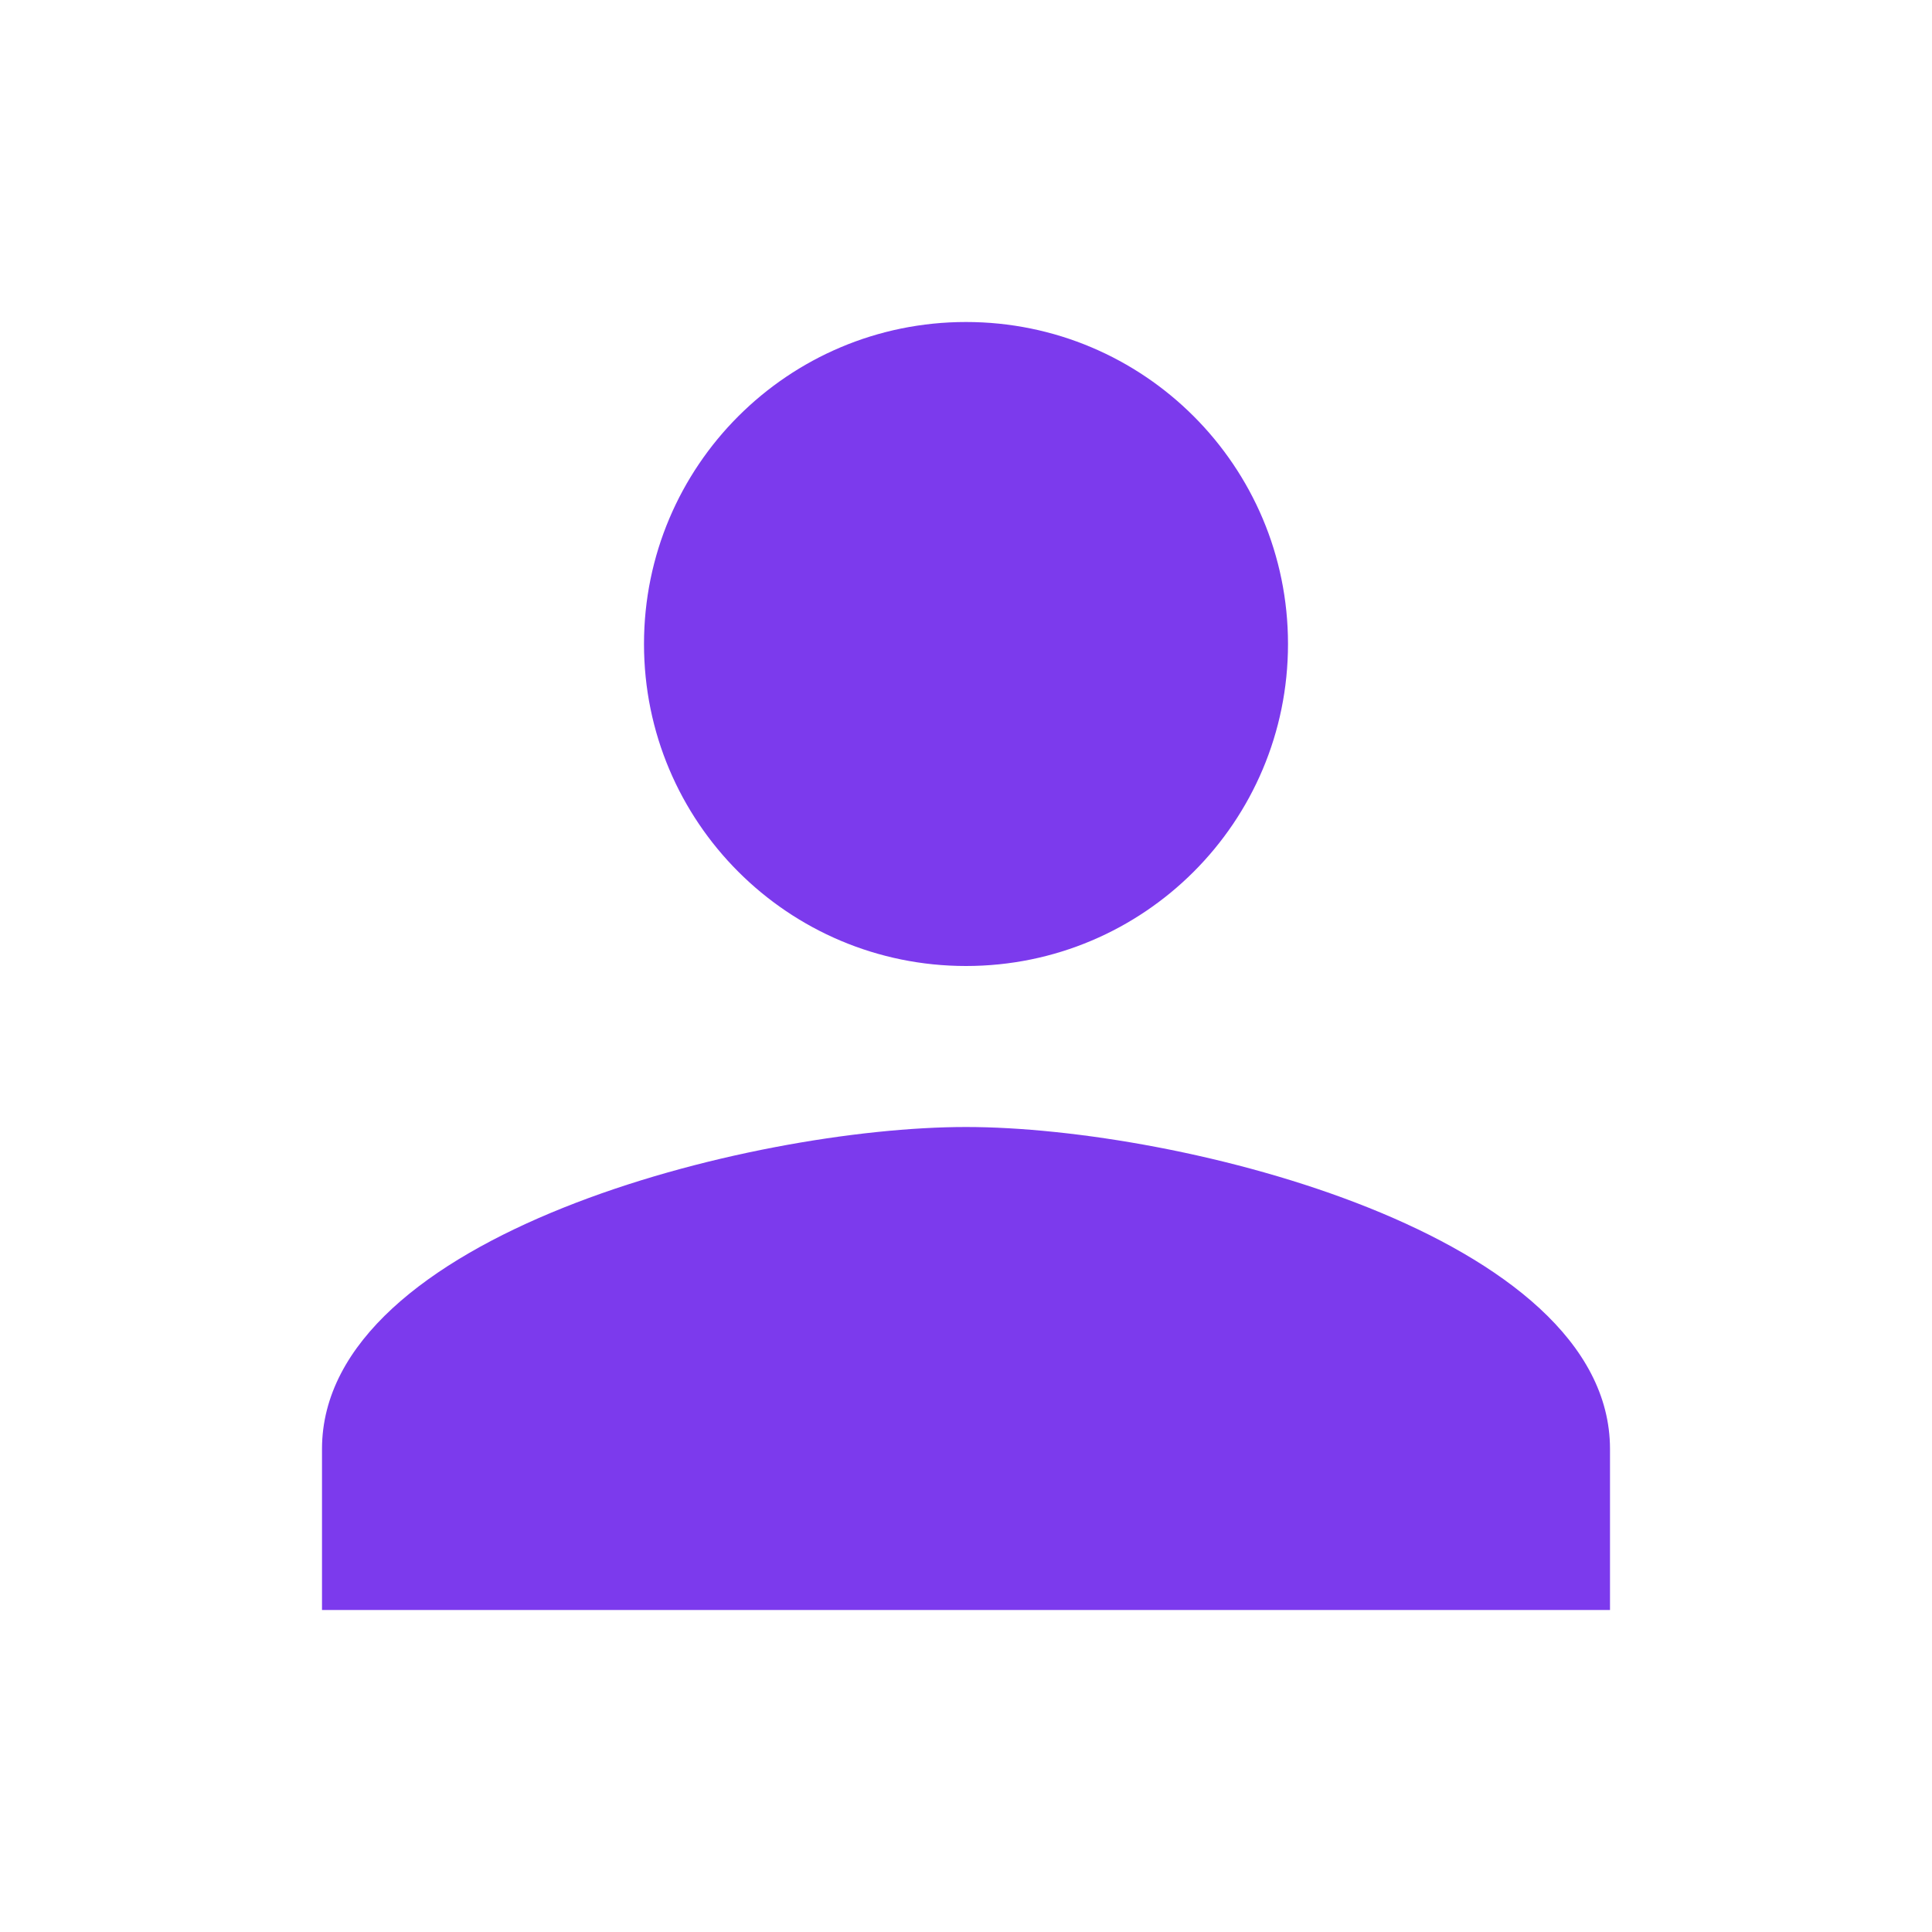
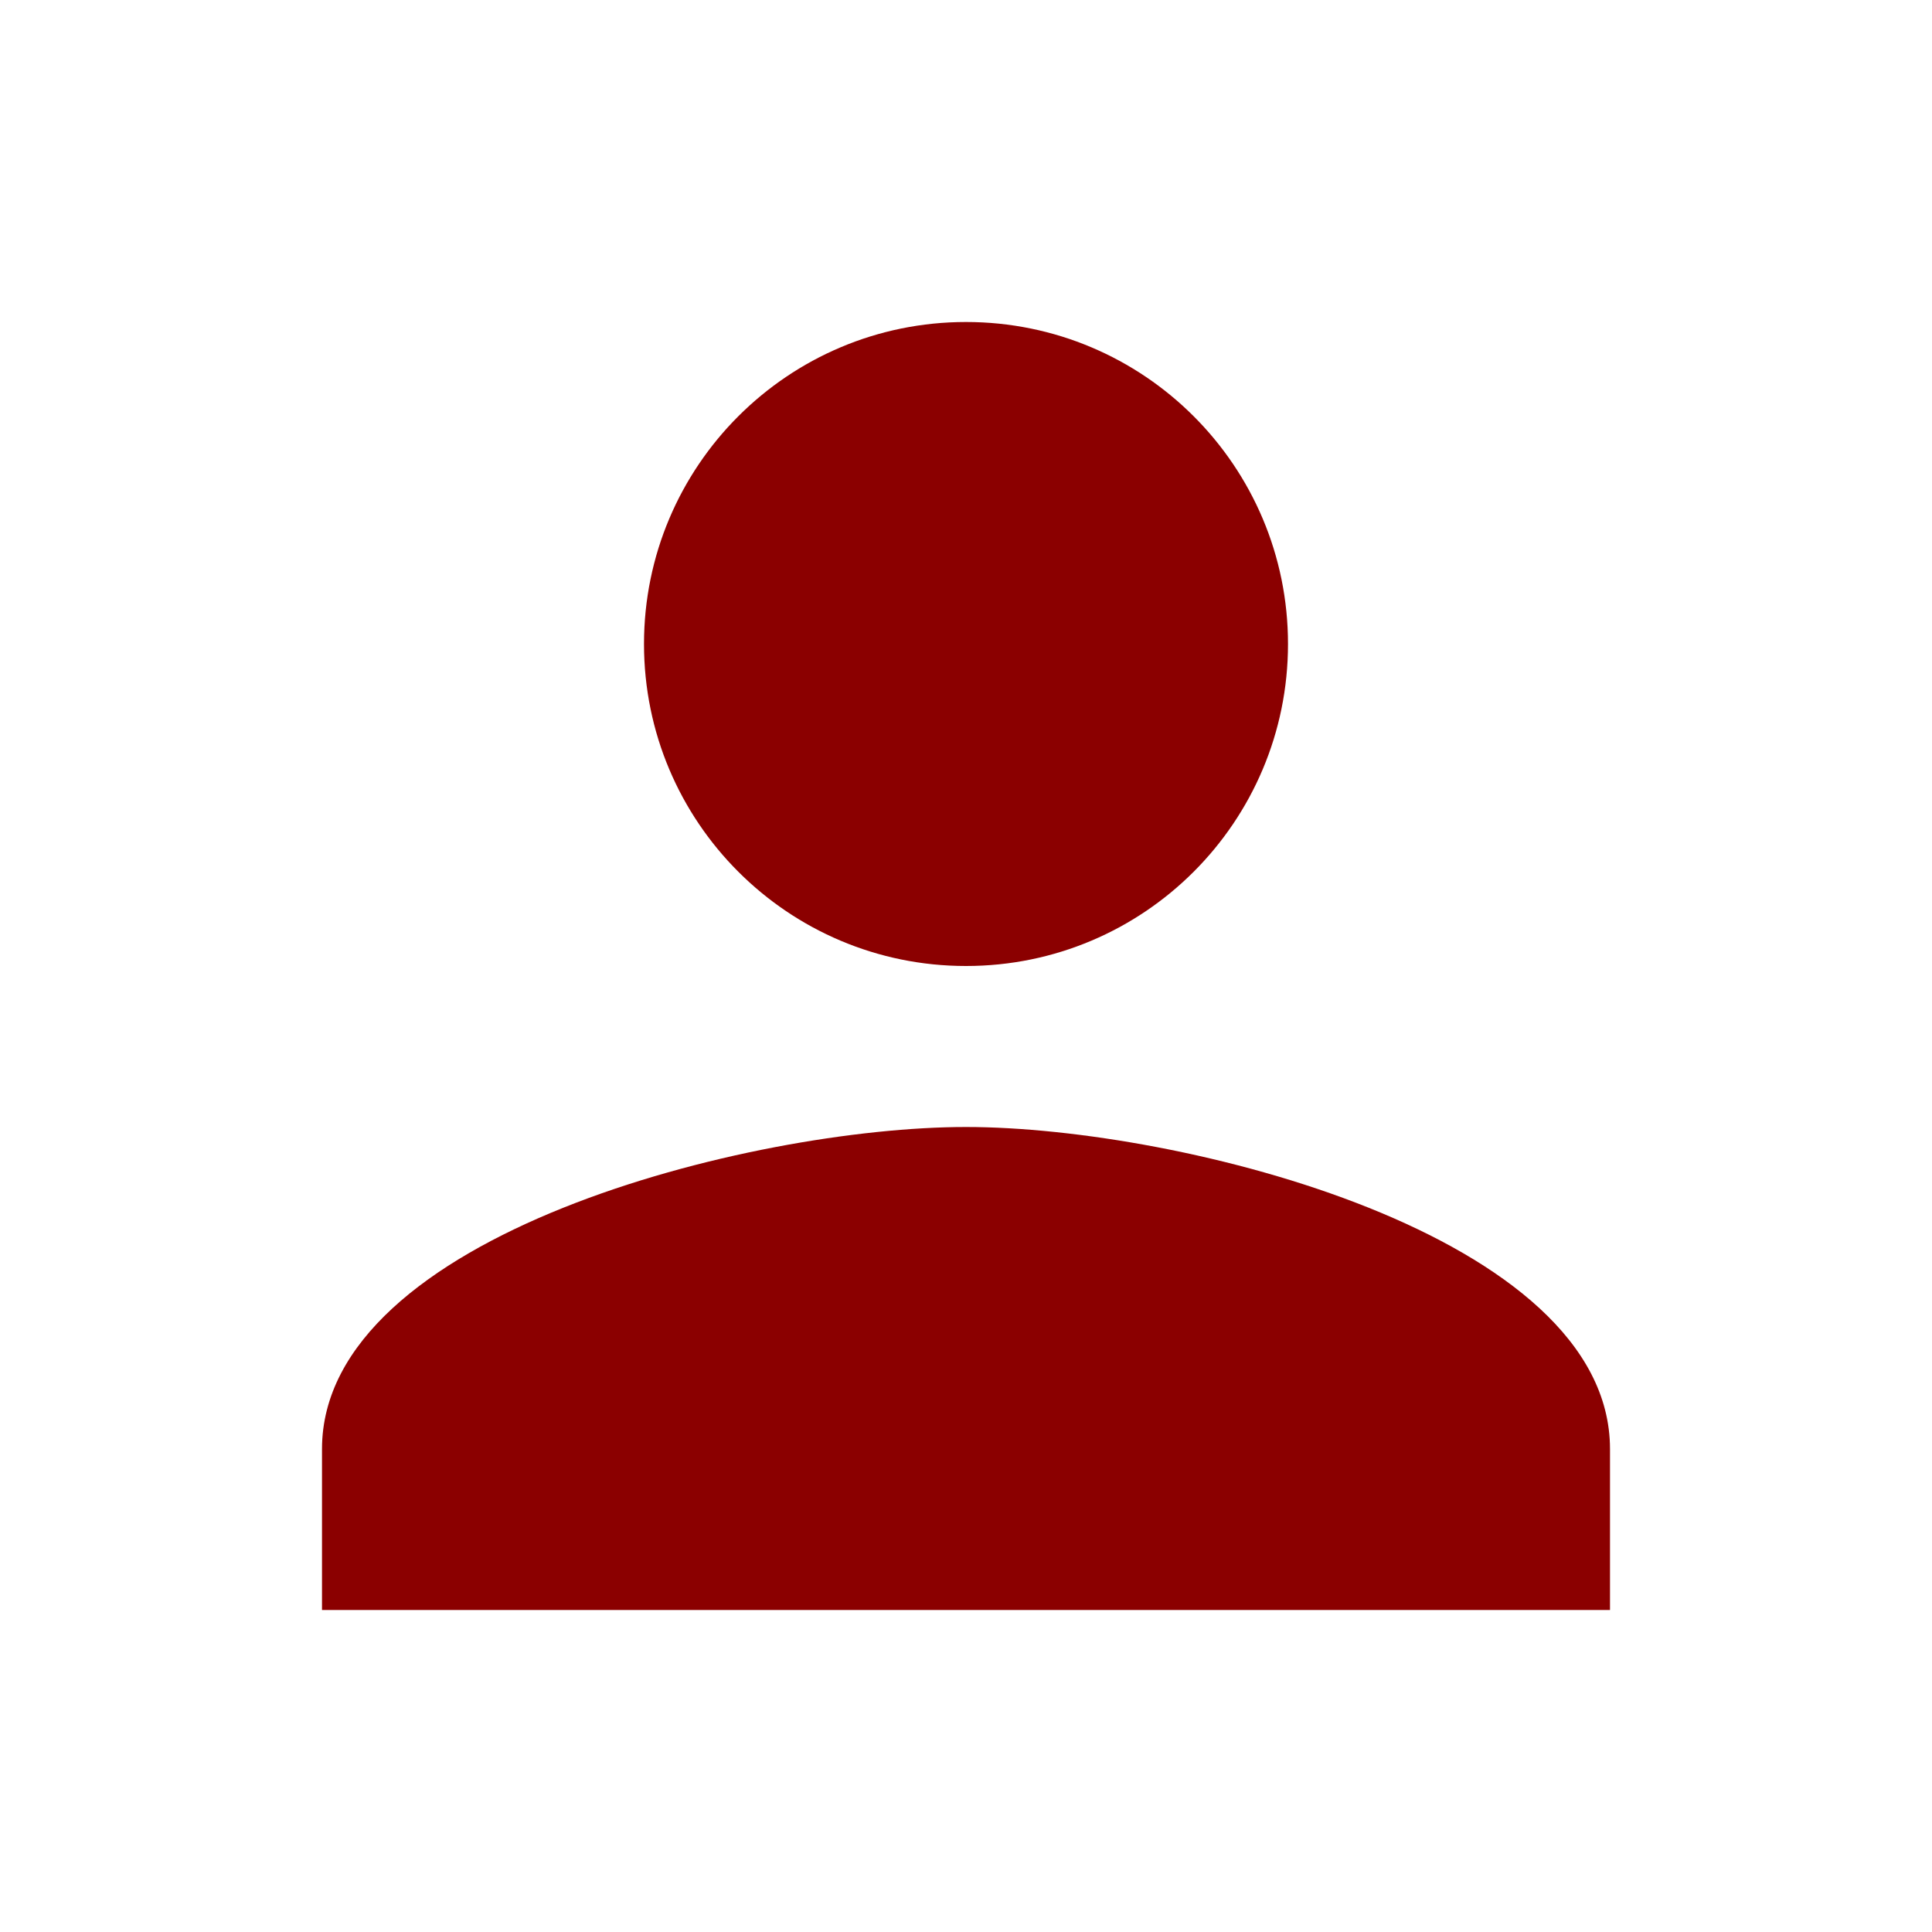
<svg xmlns="http://www.w3.org/2000/svg" width="18" height="18" viewBox="0 0 24 24" aria-hidden="true">
-   <path fill="#7c3aed" d="M12 12c2.21 0 4-1.79 4-4s-1.79-4-4-4-4 1.79-4 4 1.79 4 4 4zm0 2c-2.67 0-8 1.34-8 4v2h16v-2c0-2.66-5.33-4-8-4z" />
+   <path fill="#8b0000" d="M12 12c2.21 0 4-1.79 4-4s-1.79-4-4-4-4 1.79-4 4 1.79 4 4 4zm0 2c-2.67 0-8 1.34-8 4v2h16v-2c0-2.66-5.33-4-8-4z" />
</svg>
